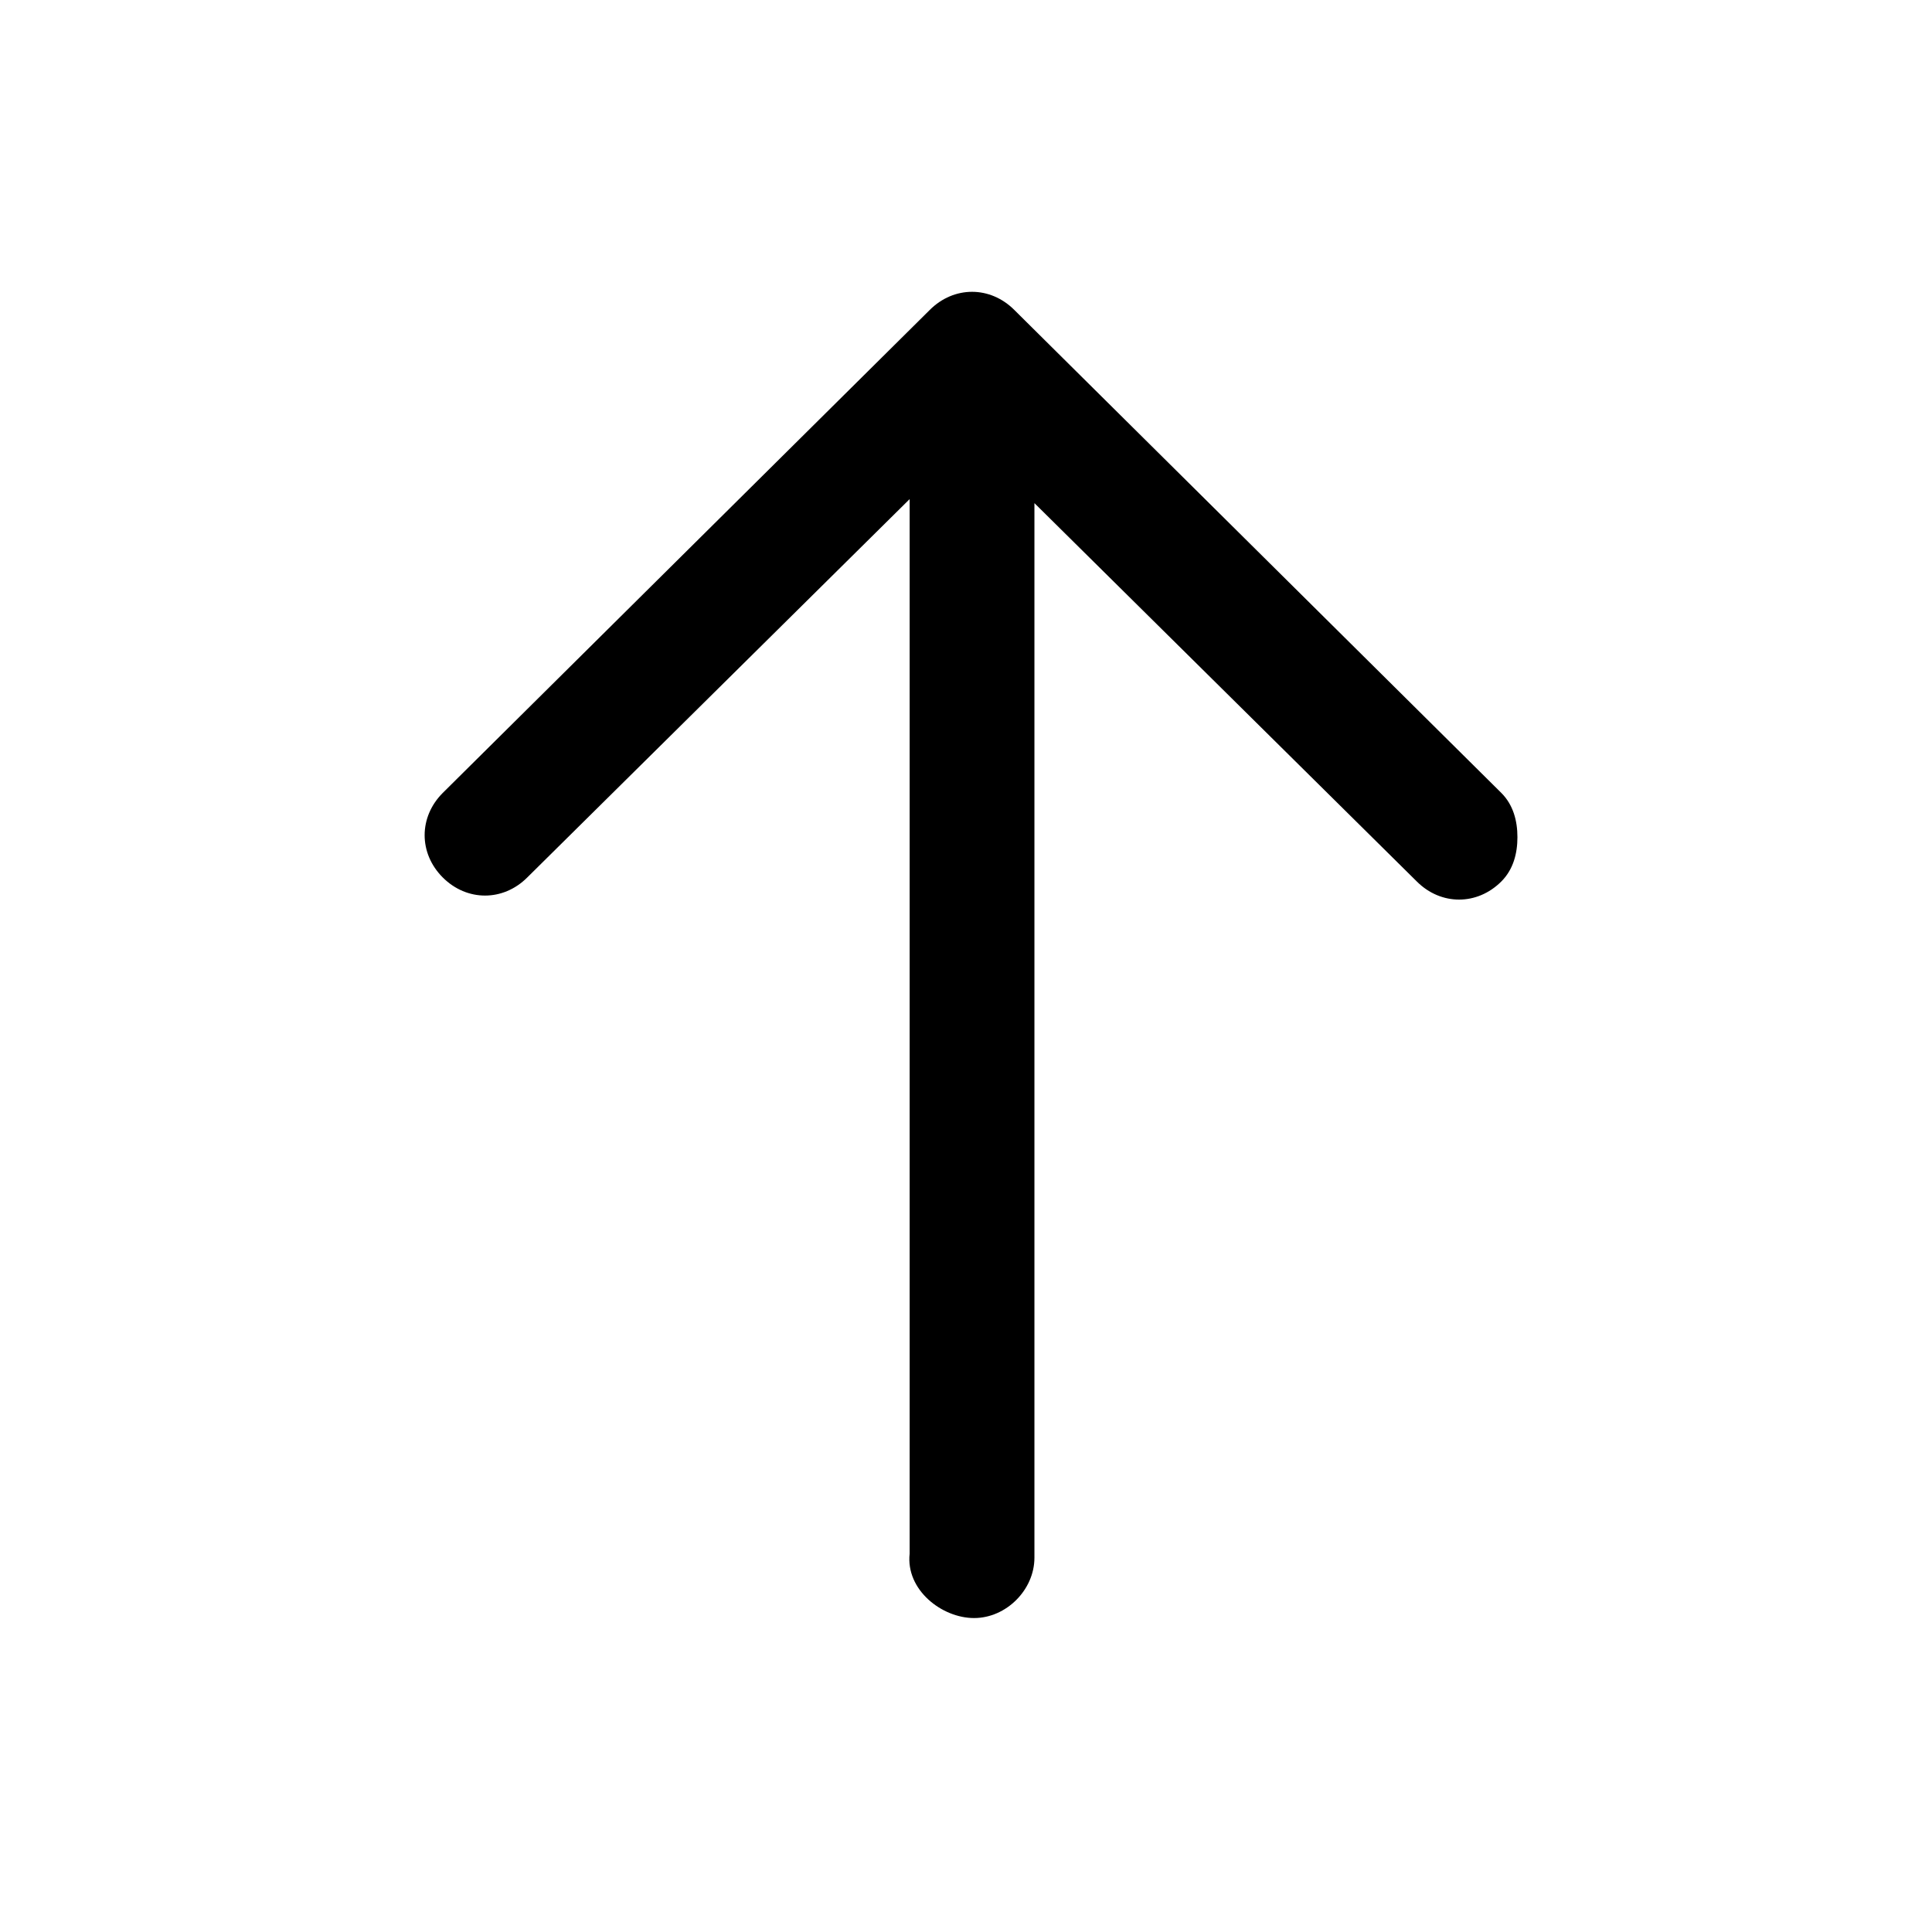
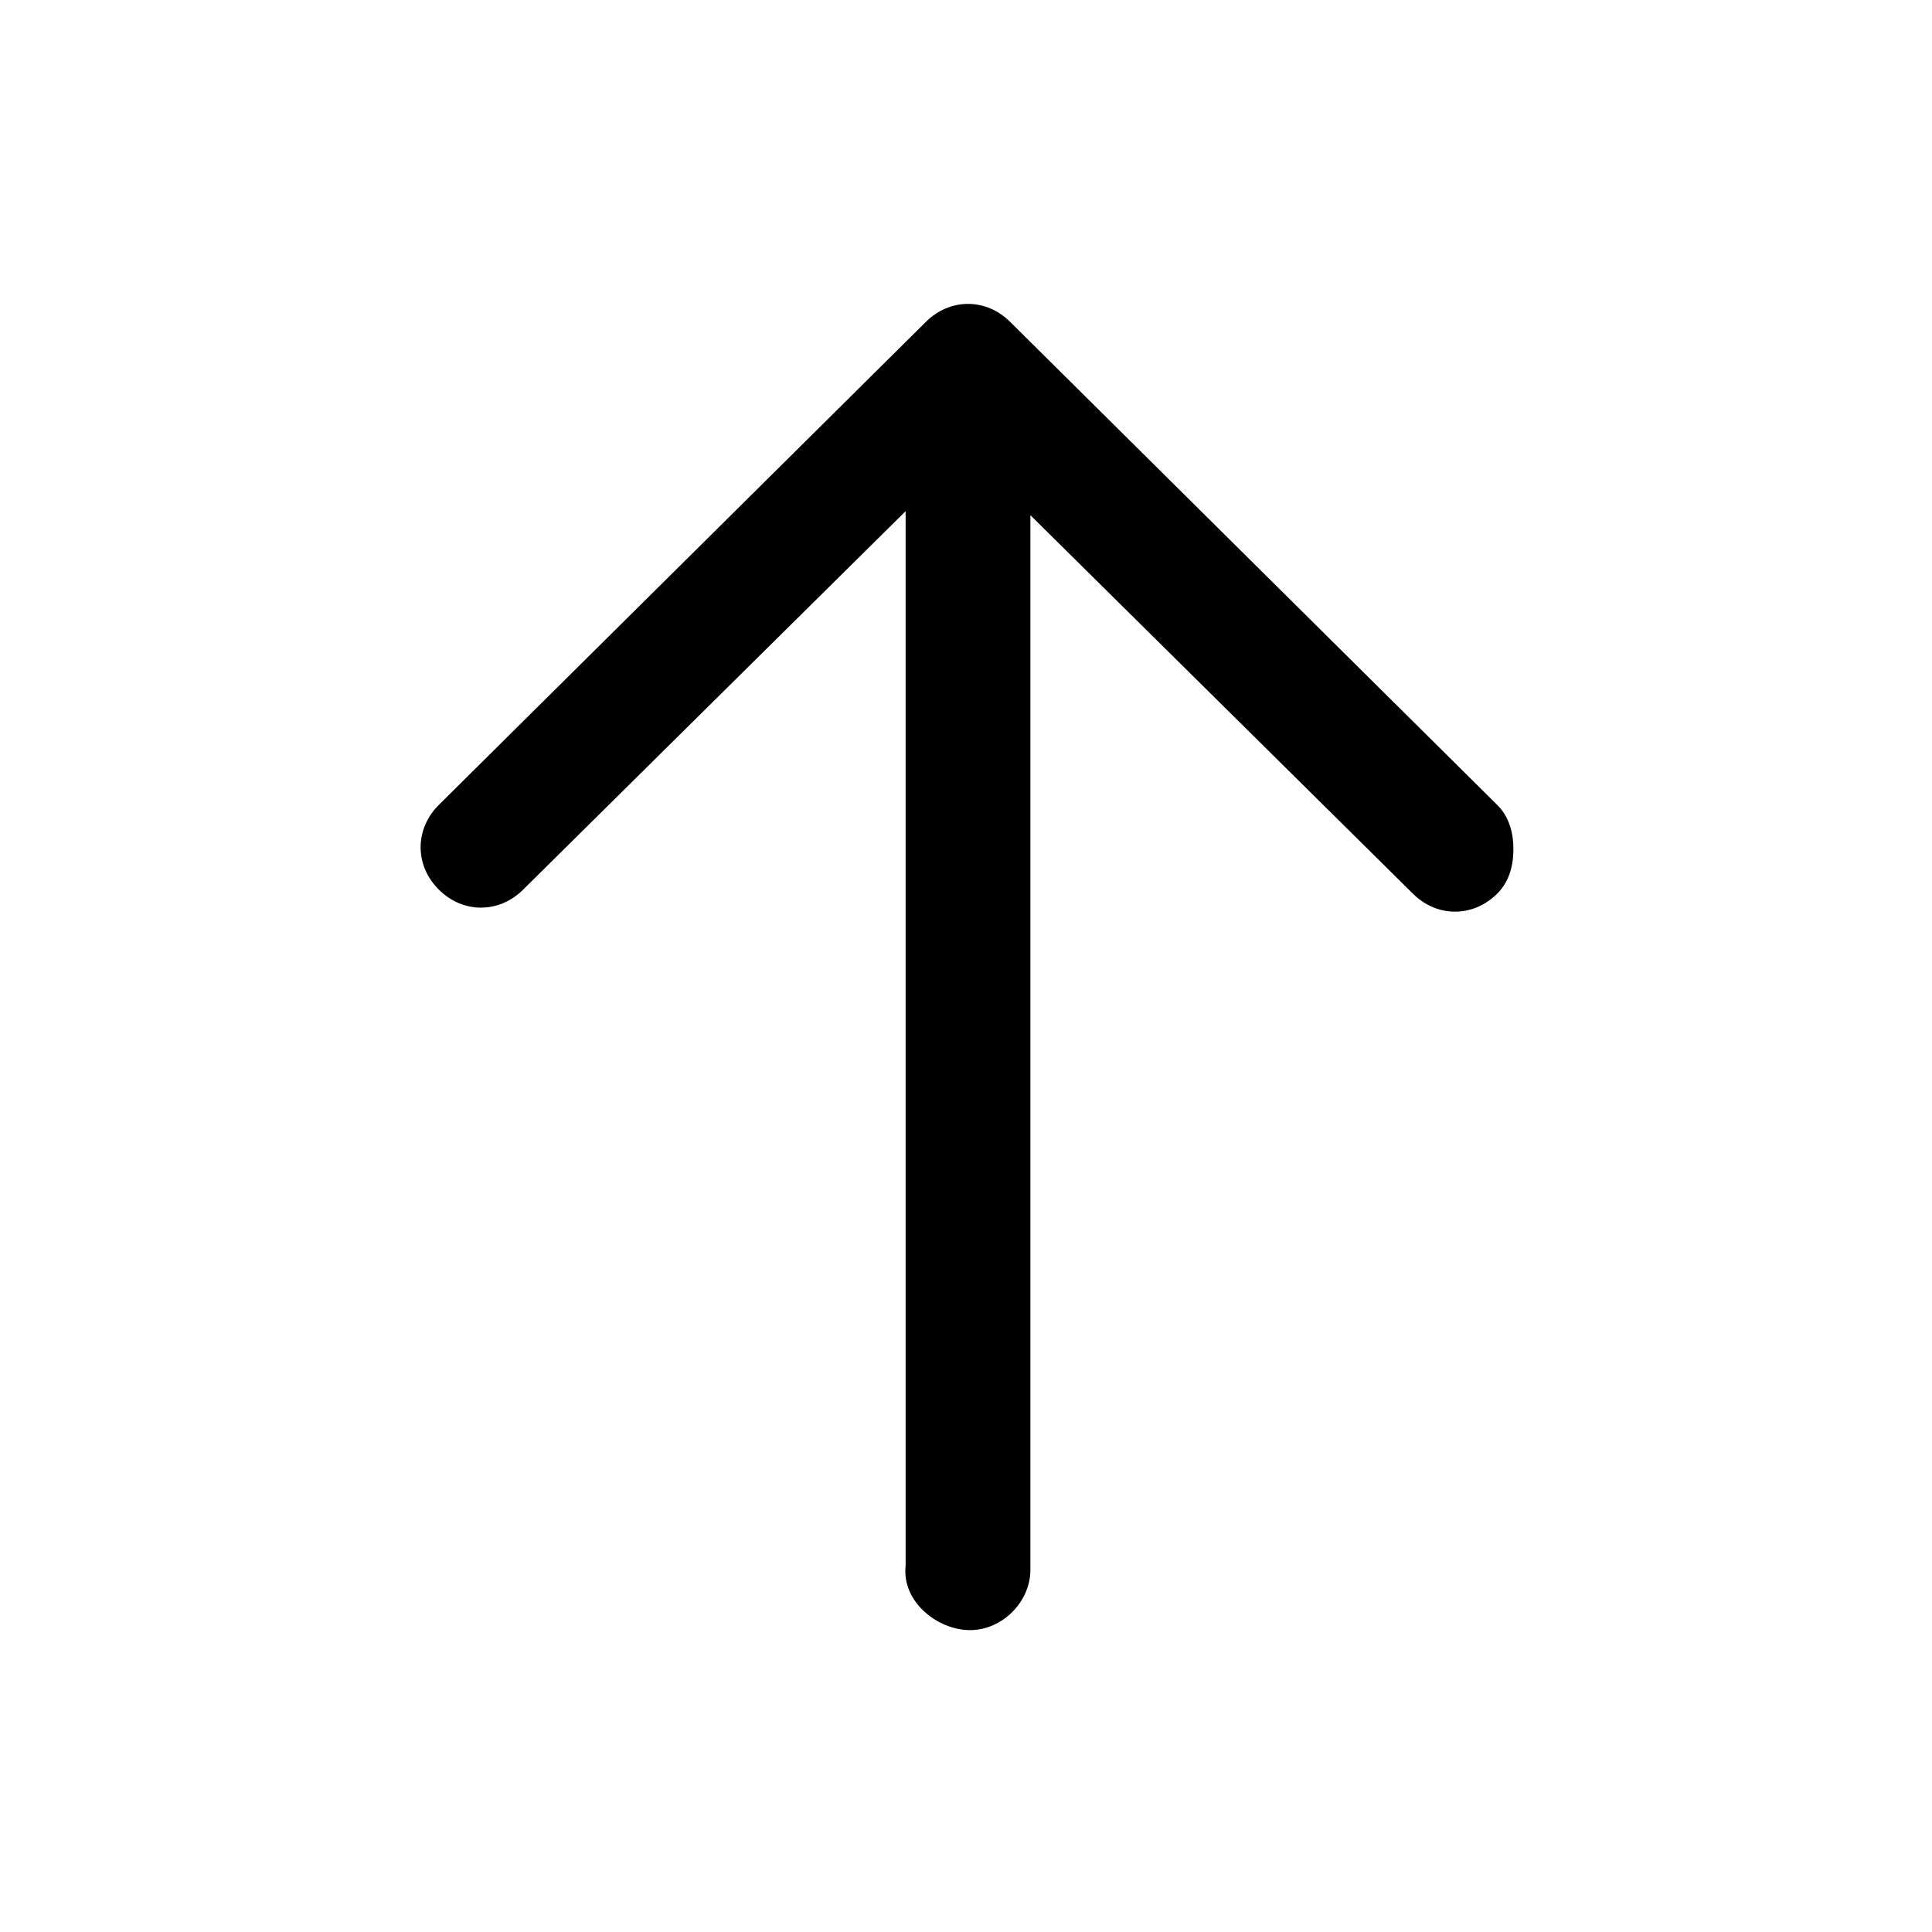
<svg xmlns="http://www.w3.org/2000/svg" version="1.1" id="Artboard" x="0px" y="0px" viewBox="0 0 48 48" style="enable-background:new 0 0 48 48;" xml:space="preserve">
-   <path d="M24.2,40.2c0.8,0,1.5-0.7,1.5-1.5V12.5l9.5,9.4c0.6,0.6,1.5,0.6,2.1,0c0.3-0.3,0.4-0.7,0.4-1.1s-0.1-0.8-0.4-1.1l-12.1-12  c-0.6-0.6-1.5-0.6-2.1,0l-12.1,12c-0.6,0.6-0.6,1.5,0,2.1s1.5,0.6,2.1,0l9.5-9.4v26.2C22.5,39.5,23.4,40.2,24.2,40.2z" />
+   <path d="M24.1,40.5c0.8,0,1.5-0.7,1.5-1.5V12.8l9.5,9.4c0.6,0.6,1.5,0.6,2.1,0c0.3-0.3,0.4-0.7,0.4-1.1s-0.1-0.8-0.4-1.1L25.1,8  c-0.6-0.6-1.5-0.6-2.1,0L10.9,20c-0.6,0.6-0.6,1.5,0,2.1s1.5,0.6,2.1,0l9.5-9.4v26.2C22.4,39.8,23.3,40.5,24.1,40.5z" />
</svg>
